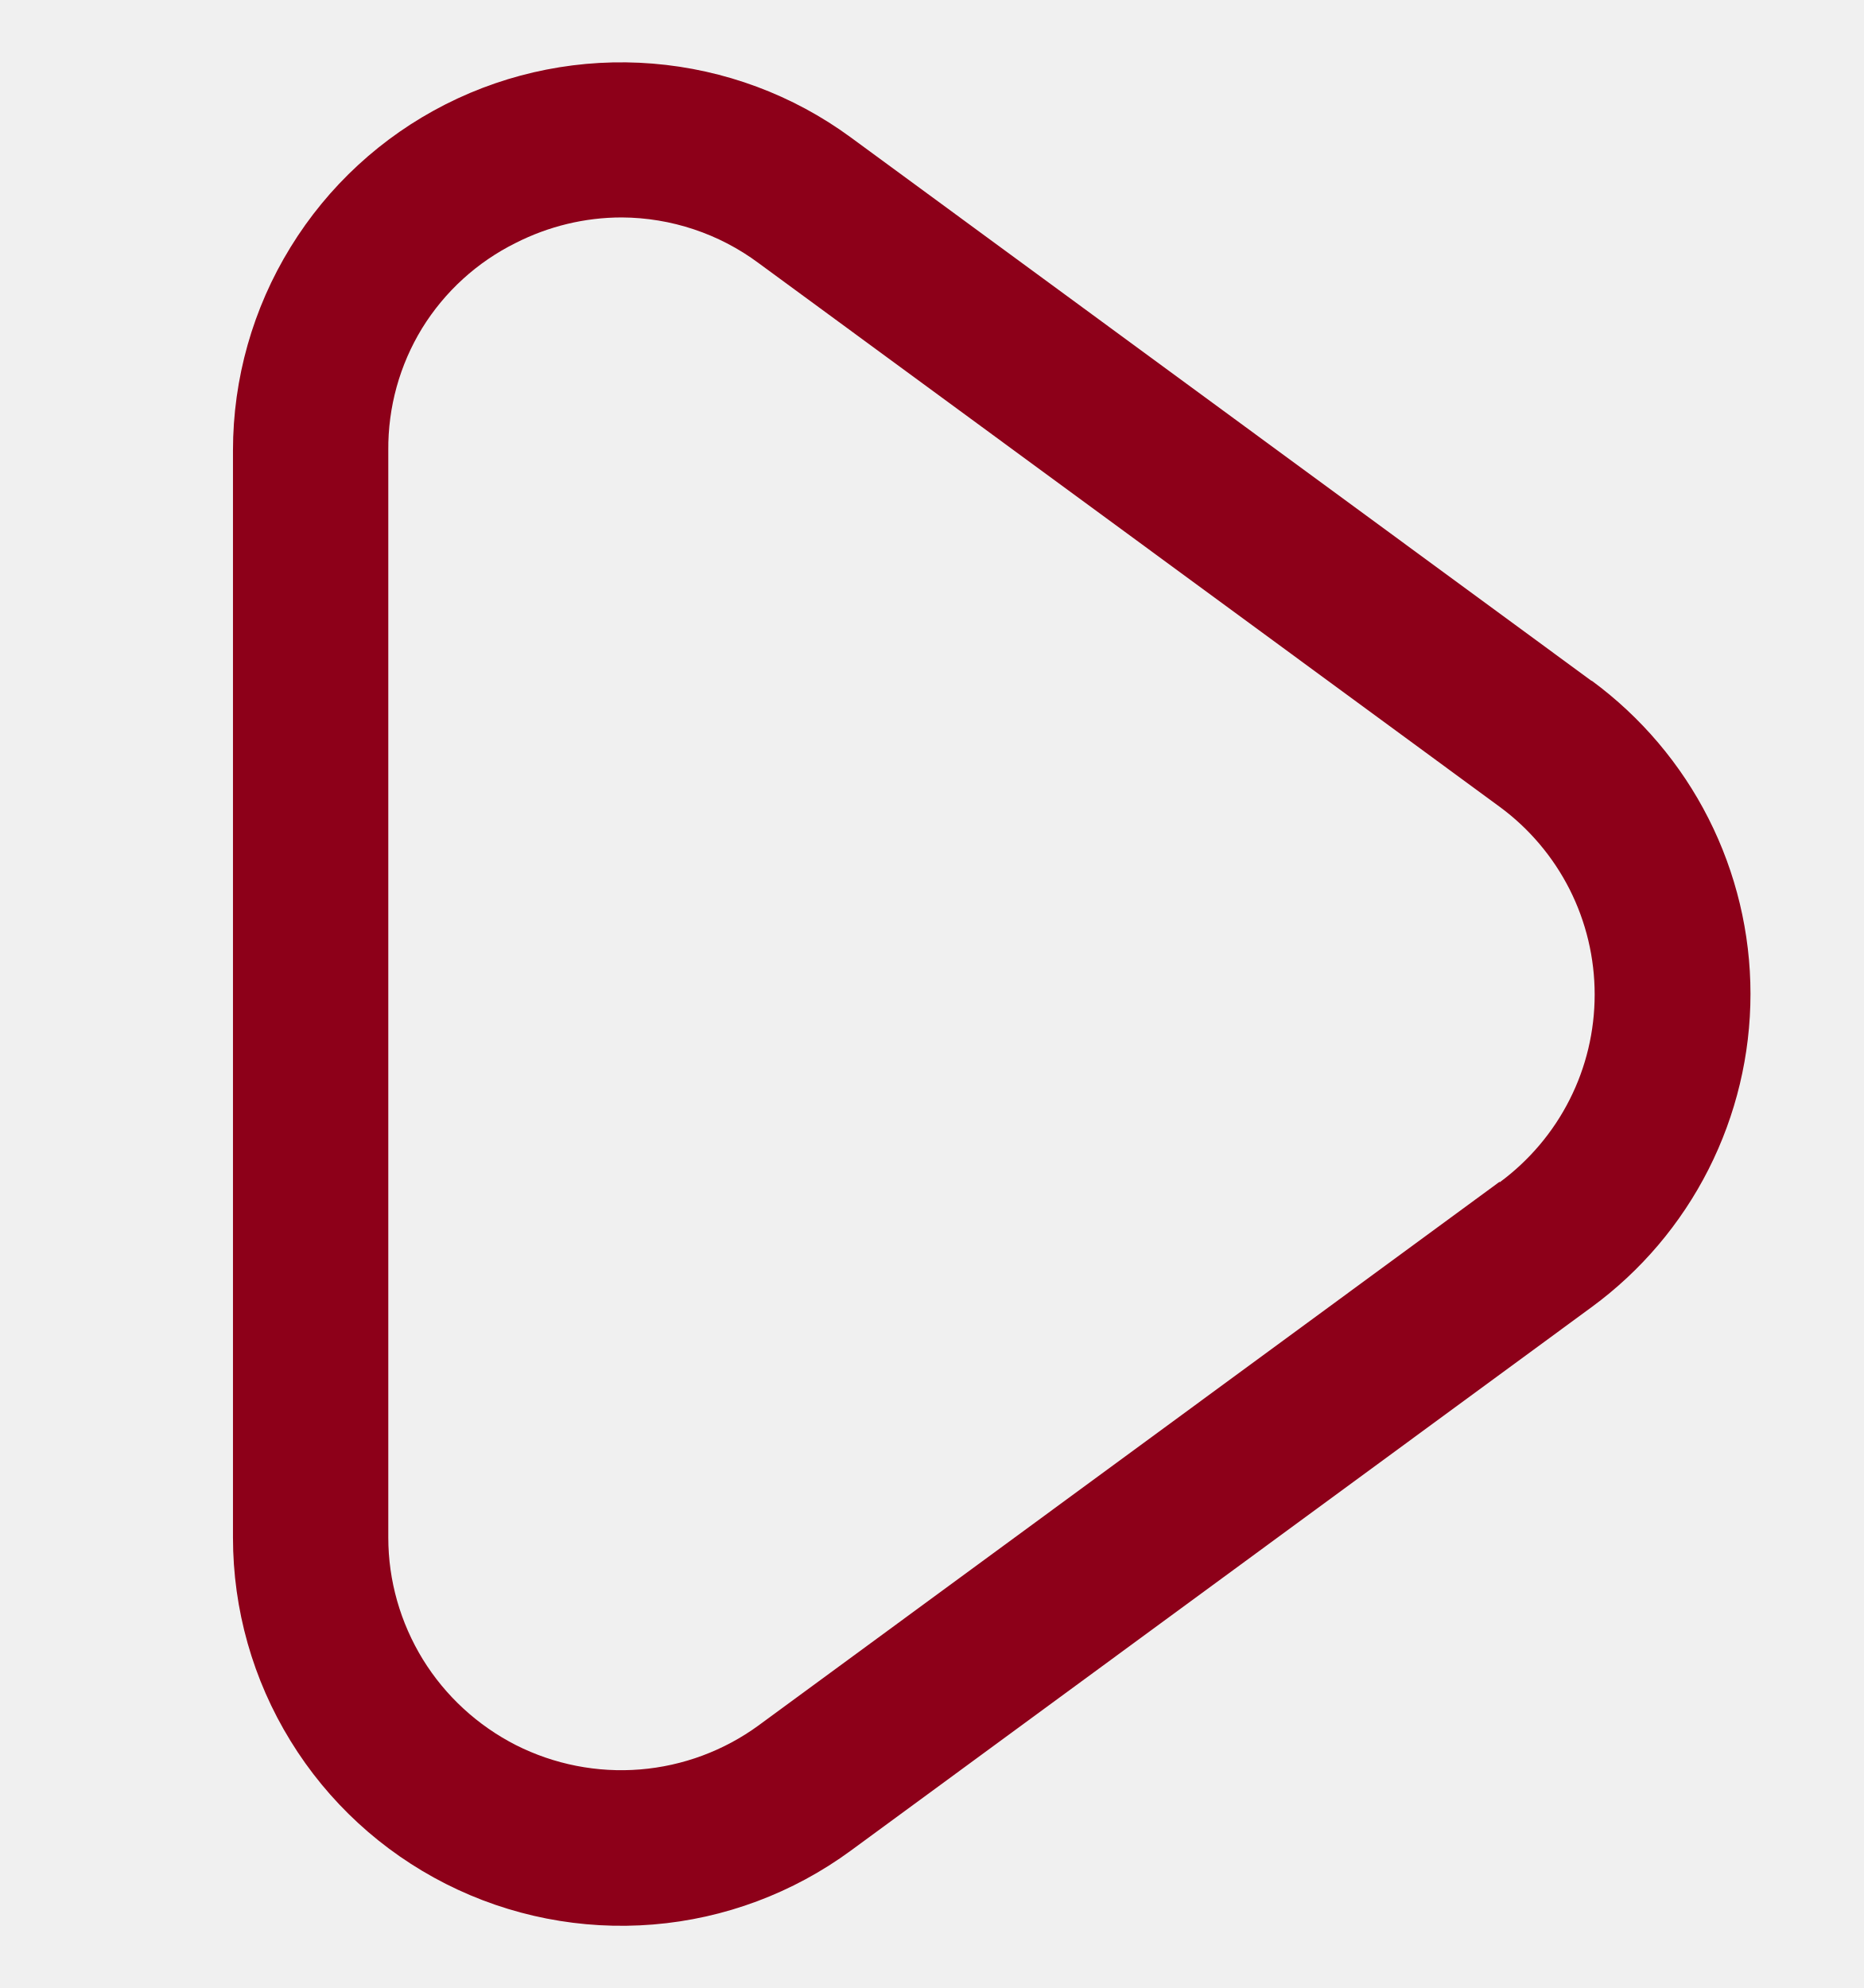
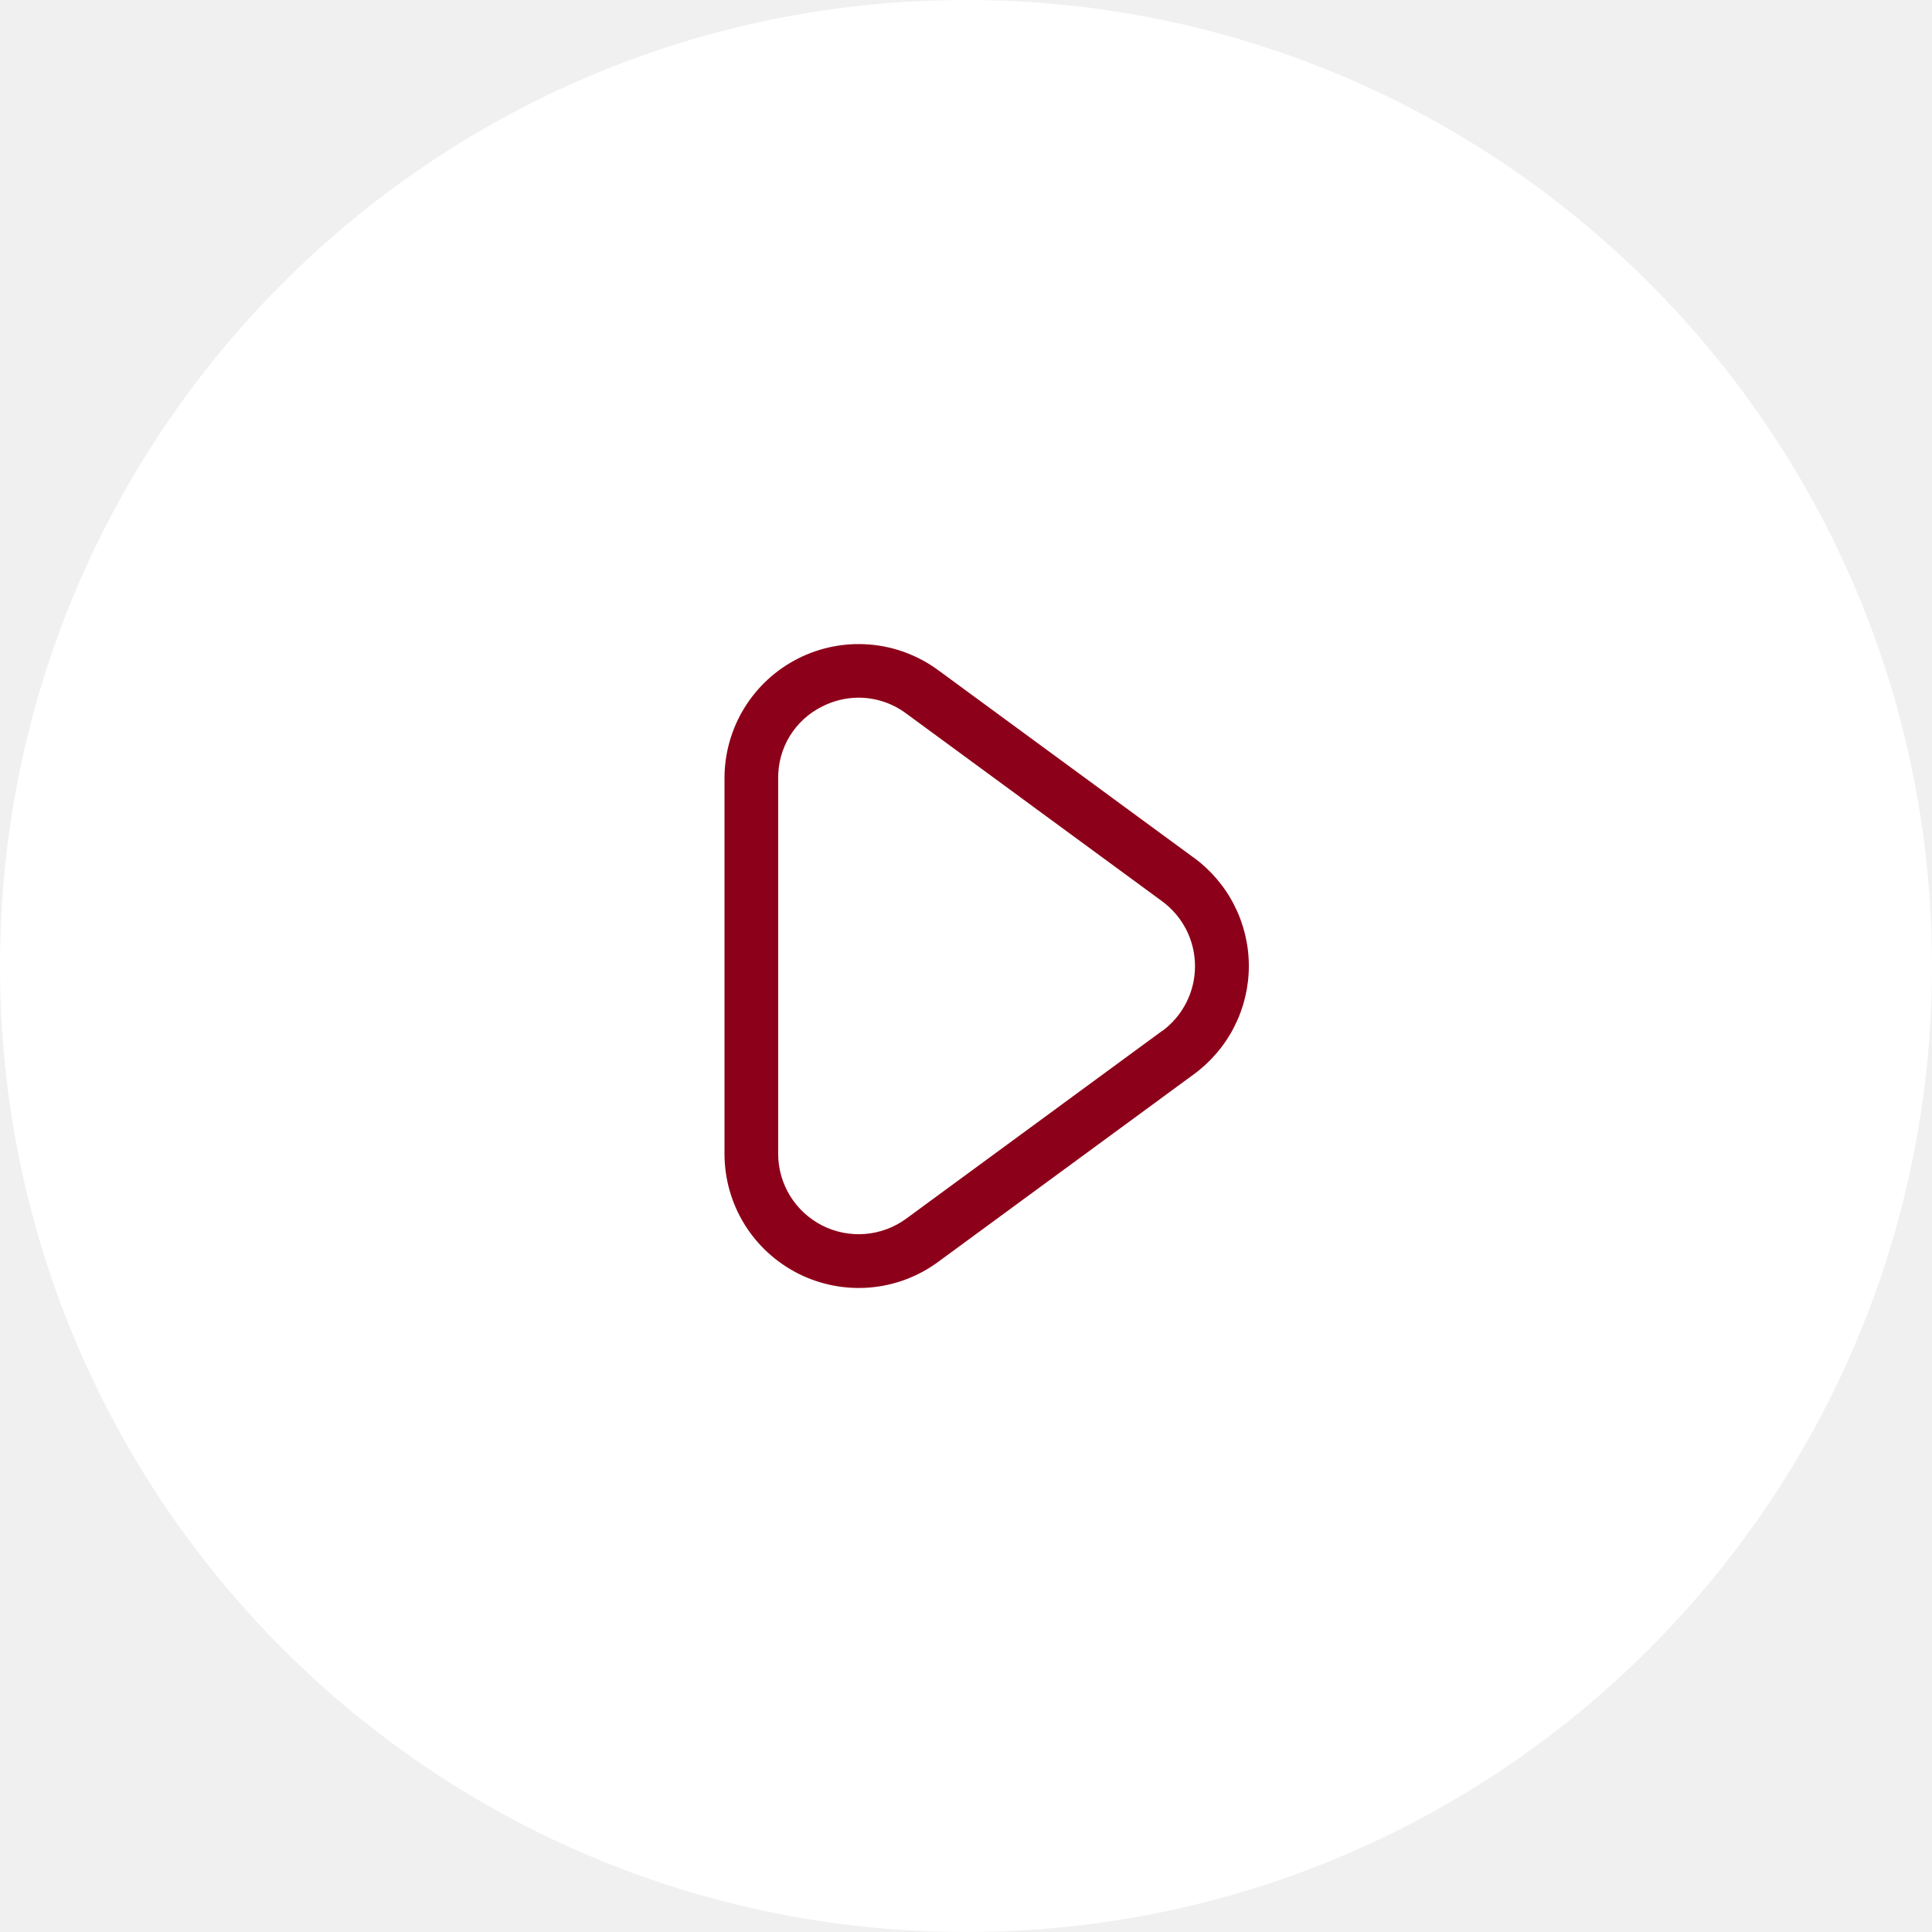
- <svg xmlns="http://www.w3.org/2000/svg" width="15" height="16" viewBox="0 0 15 16" fill="none">
-   <g clip-path="url(#clip0)">
-     <path d="M12.809 5.48L6.846 1.105C6.381 0.764 5.83 0.559 5.254 0.512C4.679 0.465 4.102 0.578 3.587 0.839C3.072 1.1 2.64 1.498 2.338 1.99C2.035 2.482 1.875 3.048 1.875 3.625V12.375C1.875 12.953 2.035 13.519 2.338 14.011C2.64 14.503 3.073 14.901 3.588 15.162C4.103 15.423 4.68 15.536 5.256 15.489C5.831 15.442 6.382 15.236 6.848 14.894L12.811 10.519C13.206 10.229 13.528 9.85 13.75 9.412C13.972 8.974 14.088 8.49 14.088 7.999C14.088 7.509 13.972 7.025 13.75 6.587C13.528 6.149 13.206 5.77 12.811 5.479L12.809 5.48ZM12.069 9.511L6.106 13.886C5.827 14.09 5.496 14.213 5.152 14.241C4.807 14.269 4.461 14.201 4.152 14.045C3.844 13.888 3.584 13.649 3.403 13.355C3.222 13.06 3.125 12.721 3.125 12.375V3.625C3.122 3.278 3.216 2.938 3.397 2.642C3.579 2.347 3.84 2.109 4.151 1.955C4.415 1.821 4.707 1.75 5.004 1.75C5.401 1.752 5.788 1.881 6.106 2.118L12.069 6.493C12.306 6.667 12.499 6.895 12.632 7.157C12.765 7.42 12.834 7.71 12.834 8.004C12.834 8.299 12.765 8.589 12.632 8.851C12.499 9.114 12.306 9.341 12.069 9.516V9.511Z" fill="#8D0019" />
-   </g>
-   <defs>
-     <clipPath id="clip0">
-       <rect width="15" height="15" fill="white" transform="translate(0 0.5)" />
-     </clipPath>
-   </defs>
+ <svg xmlns="http://www.w3.org/2000/svg" width="45" height="45" viewBox="0 0 45 45" fill="none">
+   <rect width="45" height="45" rx="22.5" fill="white" />
+   <path d="M27.809 19.98L21.846 15.605C21.381 15.264 20.829 15.059 20.254 15.012C19.679 14.965 19.102 15.078 18.587 15.339C18.072 15.6 17.64 15.998 17.337 16.49C17.035 16.982 16.875 17.548 16.875 18.125V26.875C16.875 27.453 17.035 28.019 17.337 28.511C17.64 29.003 18.073 29.401 18.588 29.662C19.103 29.923 19.68 30.036 20.256 29.989C20.831 29.942 21.383 29.736 21.848 29.394L27.811 25.019C28.206 24.729 28.528 24.35 28.75 23.912C28.972 23.474 29.088 22.99 29.088 22.499C29.088 22.009 28.972 21.525 28.75 21.087C28.528 20.649 28.206 20.27 27.811 19.979L27.809 19.98ZM27.069 24.011L21.106 28.386C20.827 28.59 20.497 28.713 20.152 28.741C19.807 28.769 19.461 28.701 19.152 28.545C18.844 28.388 18.584 28.149 18.403 27.855C18.222 27.56 18.125 27.221 18.125 26.875V18.125C18.122 17.778 18.216 17.438 18.397 17.142C18.579 16.847 18.84 16.609 19.151 16.455C19.415 16.321 19.707 16.25 20.004 16.25C20.401 16.252 20.788 16.381 21.106 16.618L27.069 20.993C27.306 21.167 27.499 21.395 27.632 21.657C27.765 21.92 27.834 22.21 27.834 22.504C27.834 22.799 27.765 23.089 27.632 23.351C27.499 23.614 27.306 23.841 27.069 24.016V24.011Z" fill="#8D0019" />
</svg>
